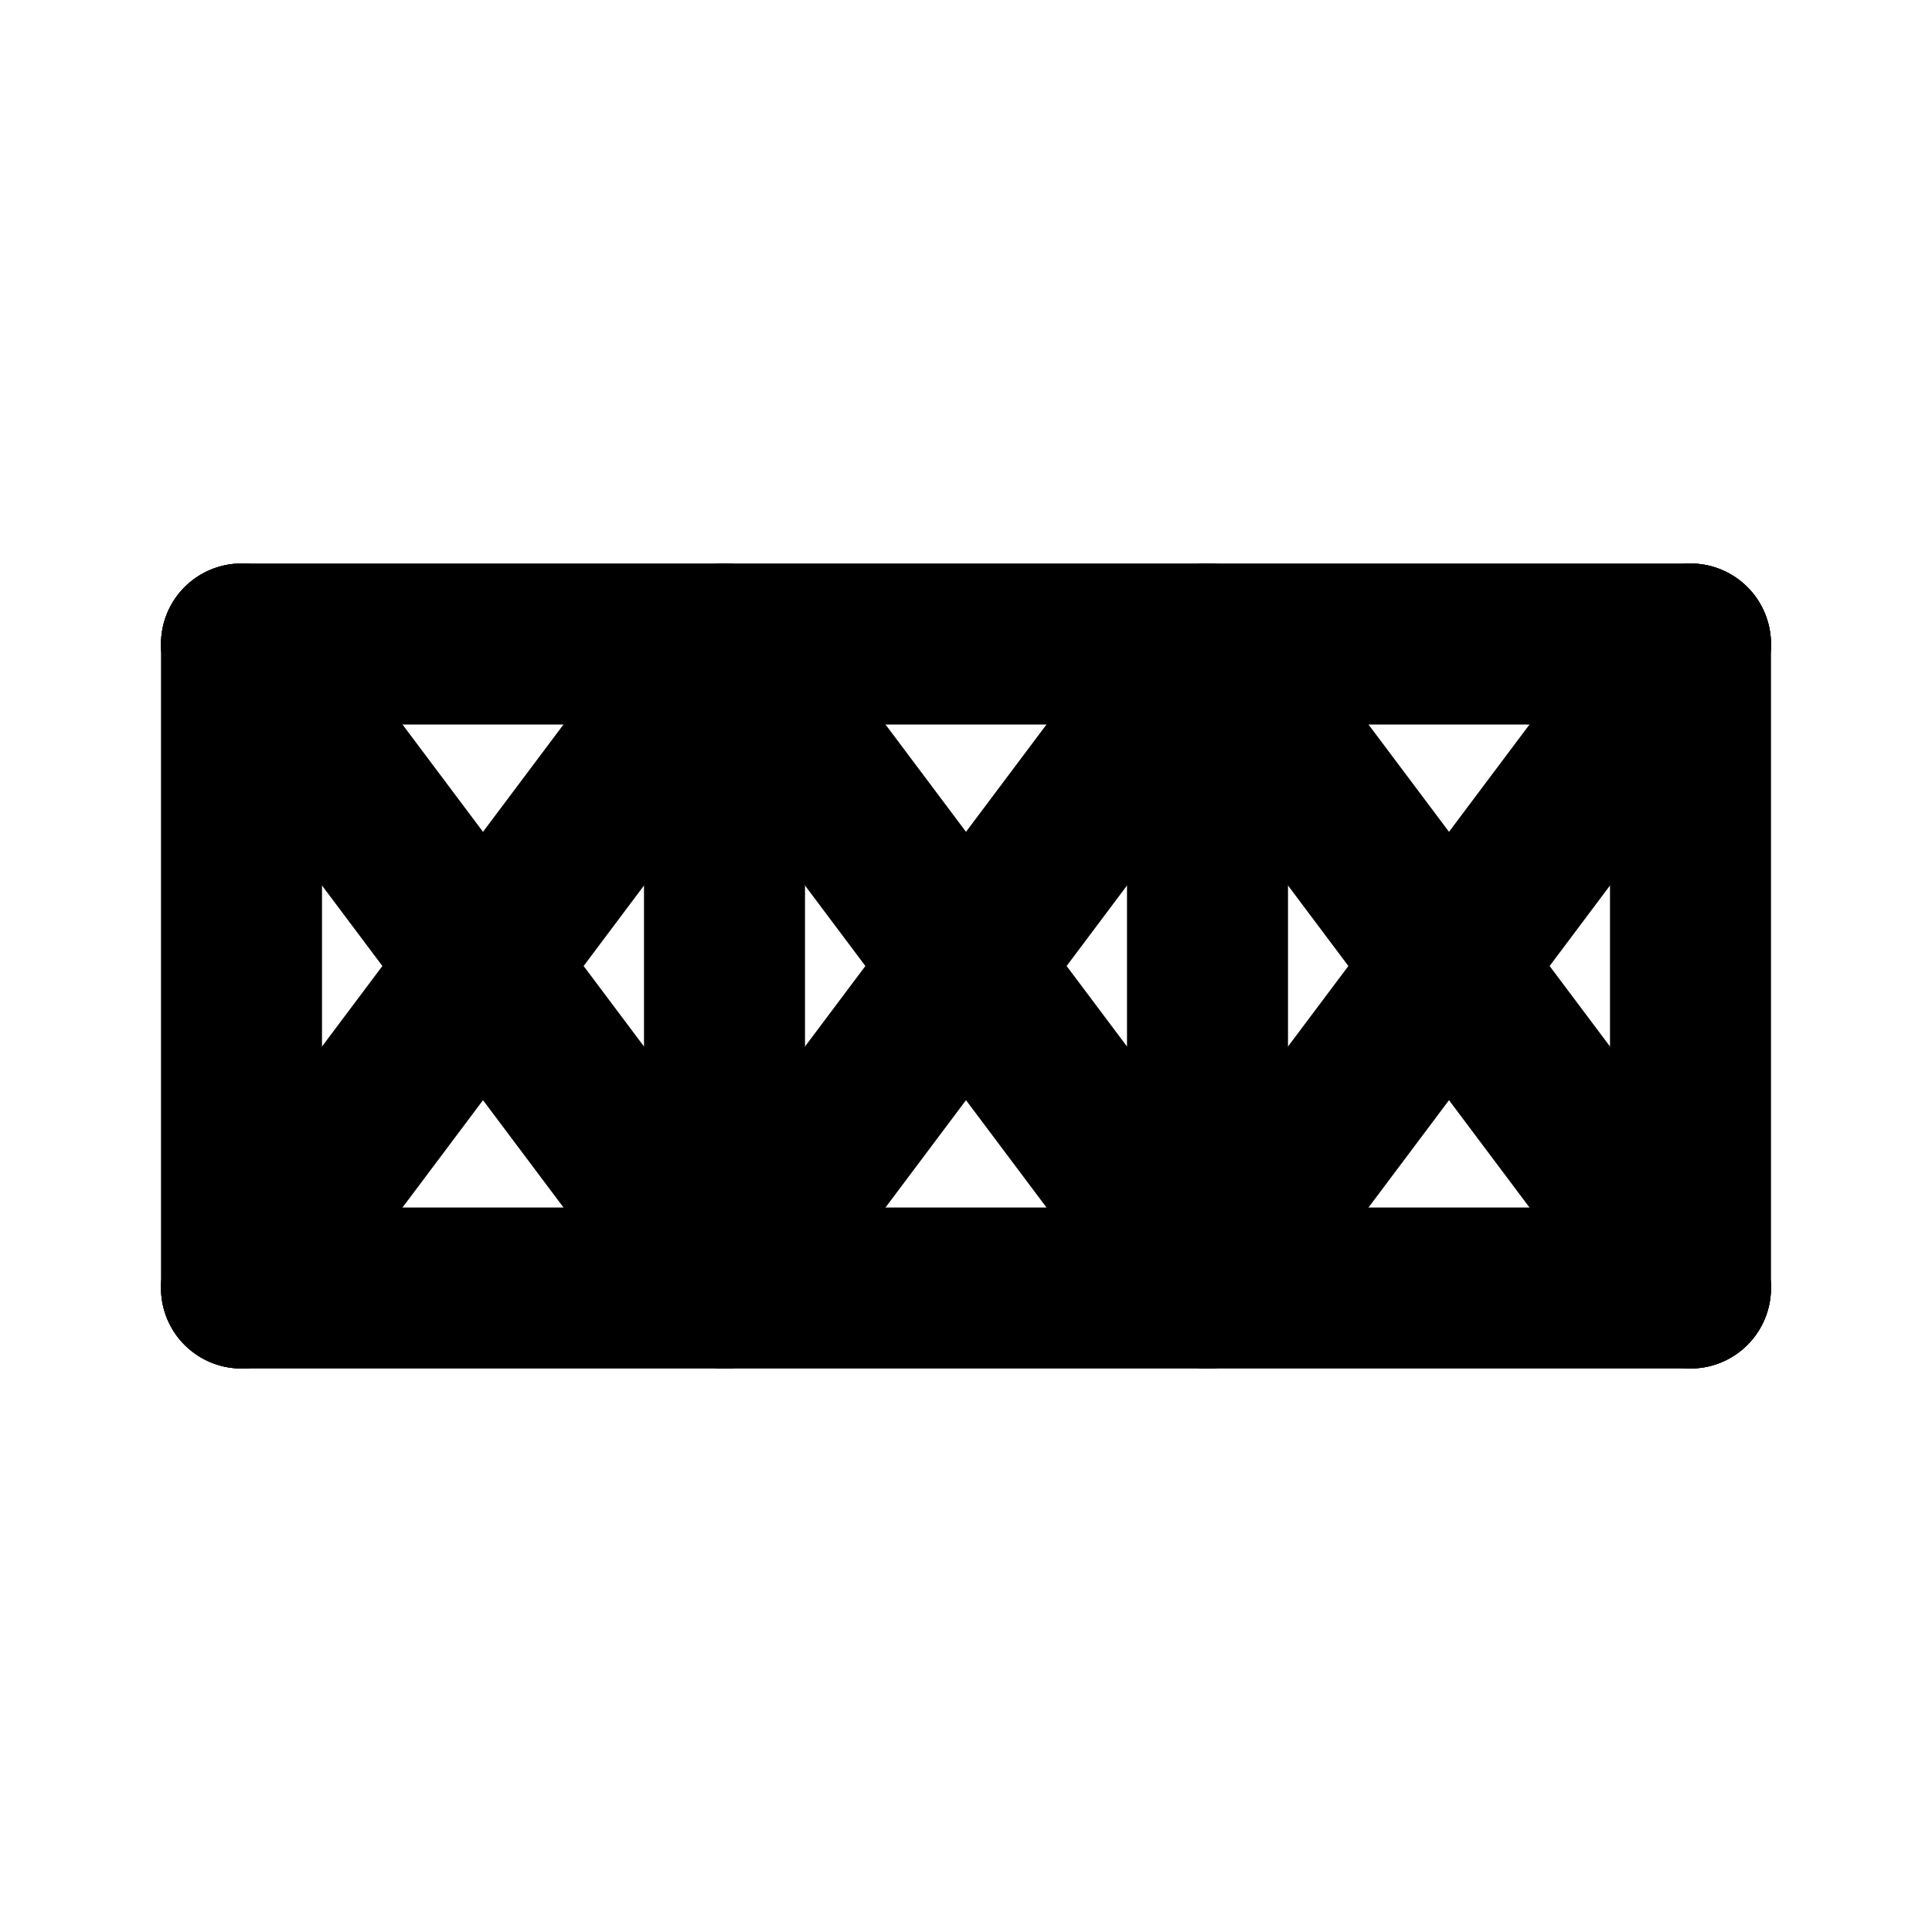
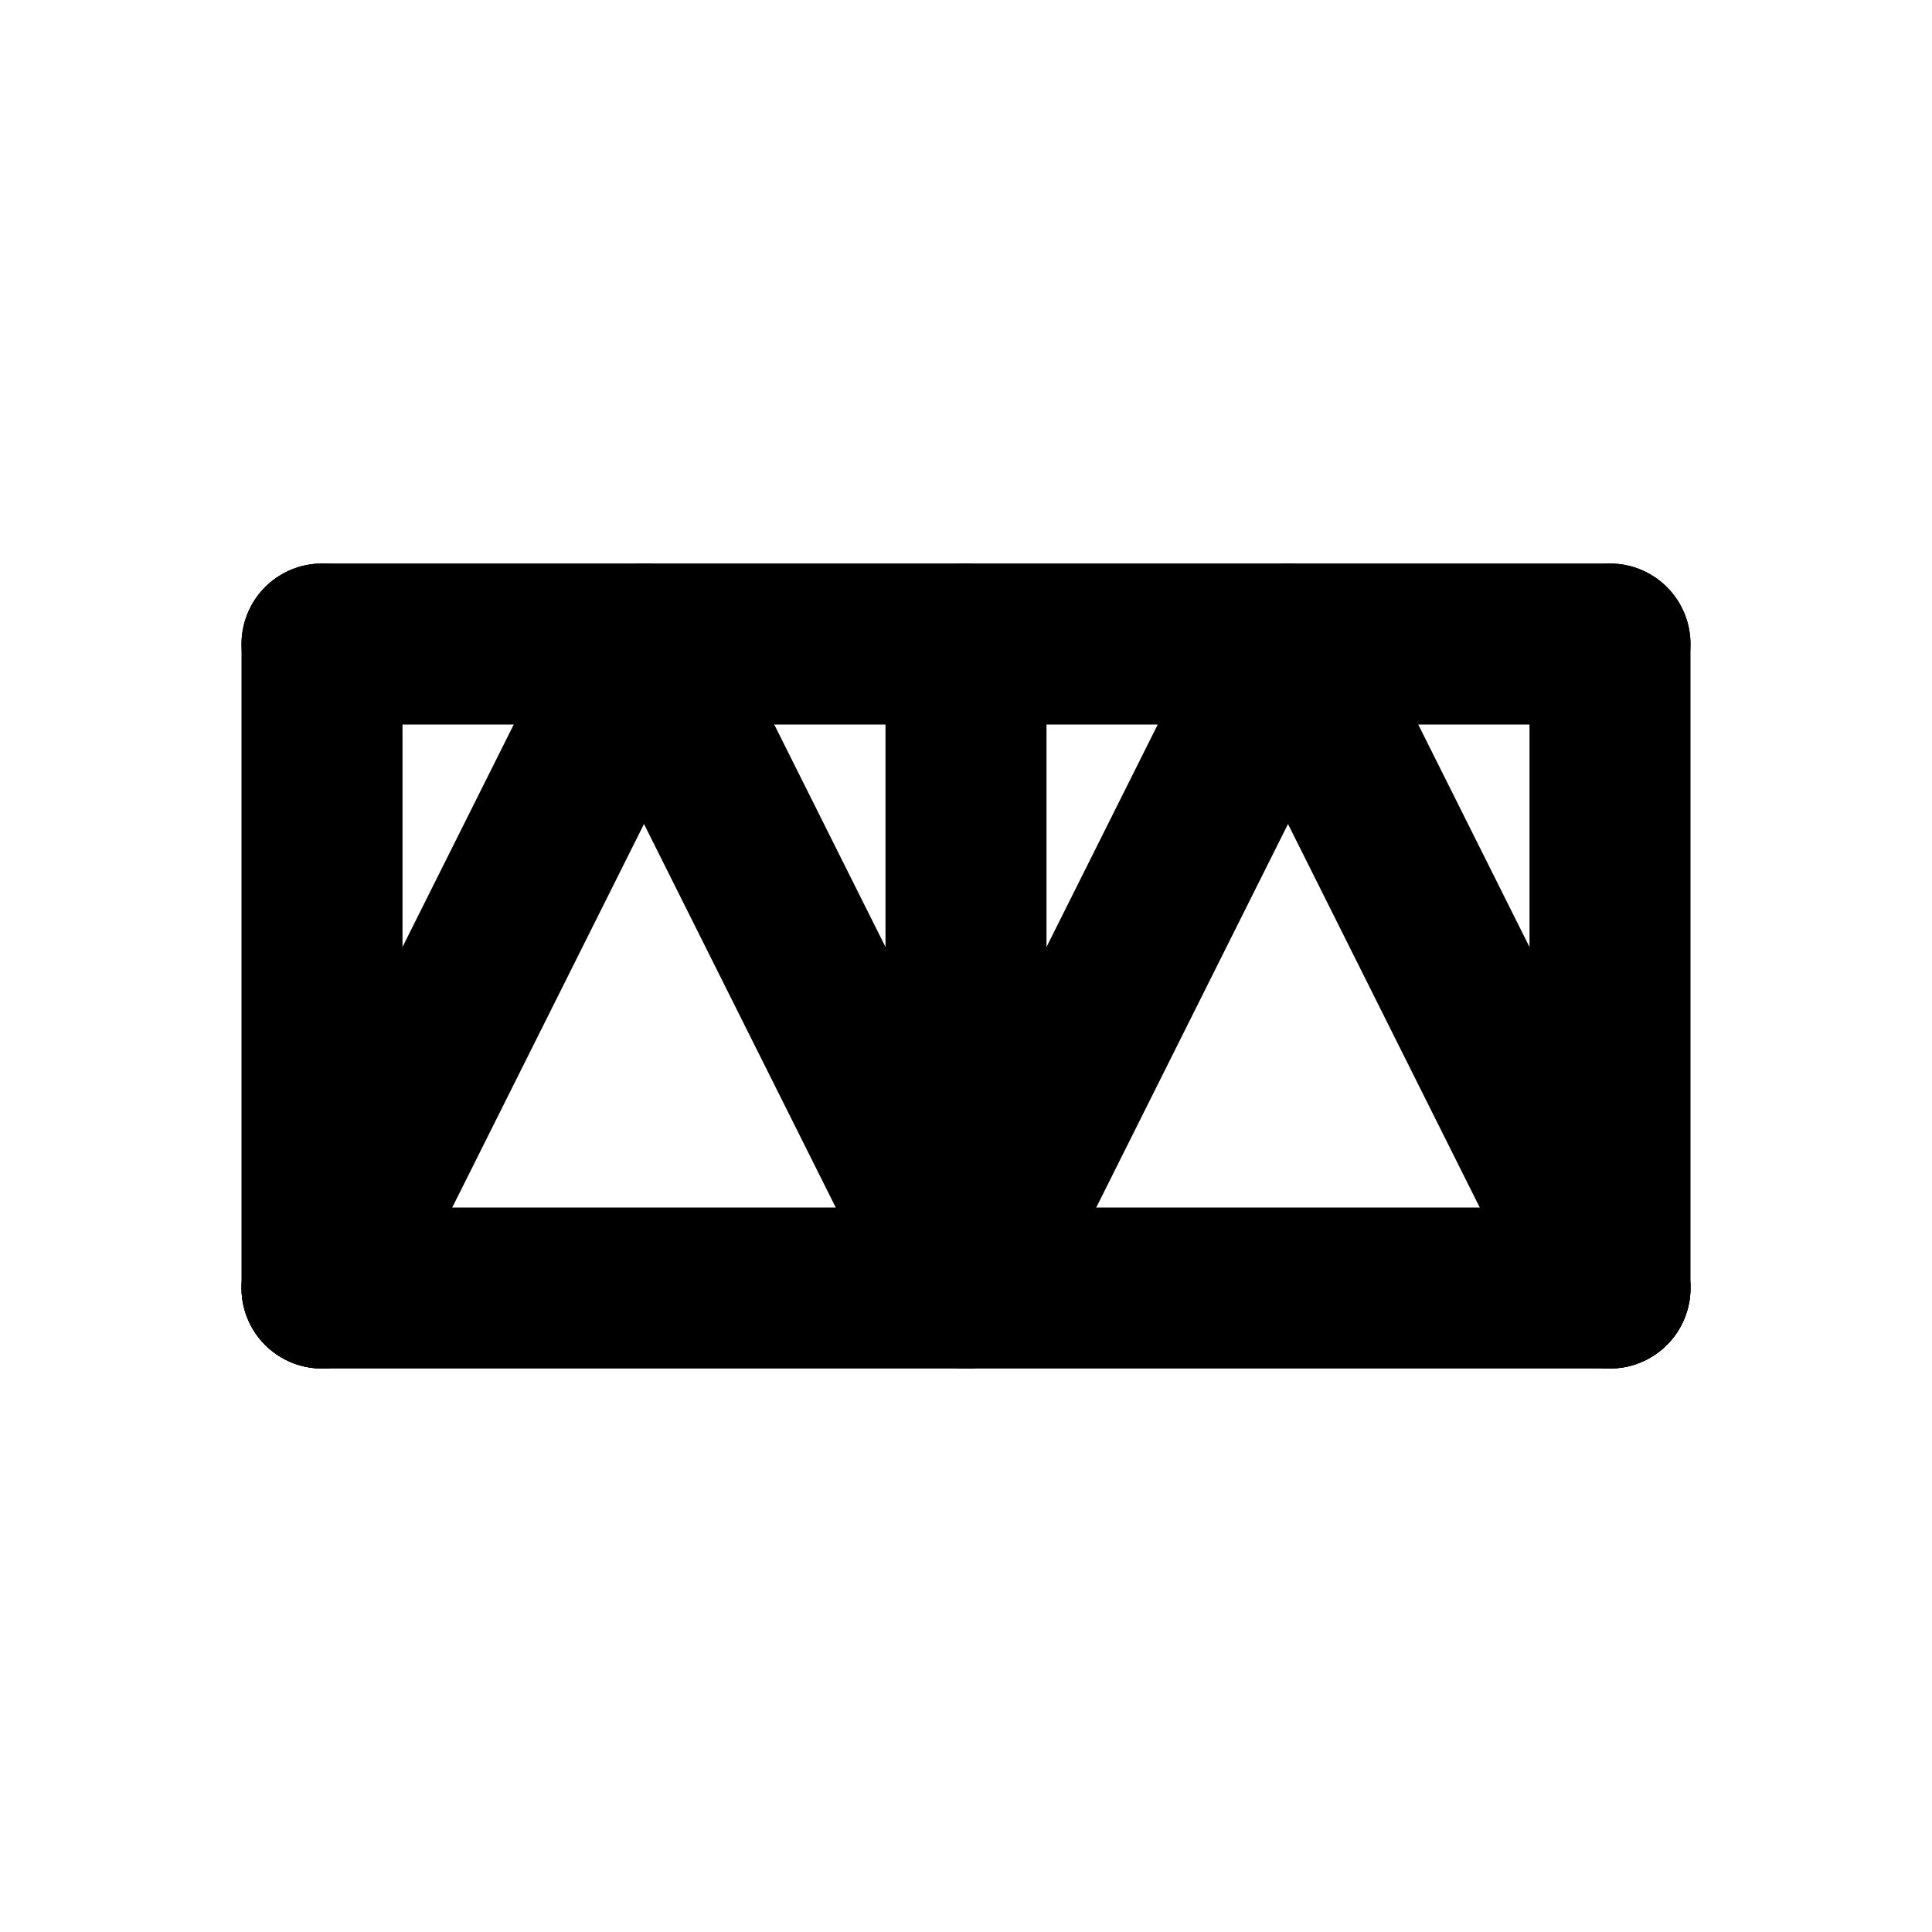
- <svg xmlns="http://www.w3.org/2000/svg" width="24" height="24" viewBox="0 0 24 24" fill="none" stroke="currentColor" stroke-width="2" stroke-linecap="round" stroke-linejoin="round" class="lucide lucide-truss">
-   <path d="M3 8h18M3 16h18" />
-   <path d="M3 8v8M21 8v8" />
-   <path d="M9 8v8M15 8v8" />
-   <path d="M3 8l6 8M3 16l6-8" />
-   <path d="M9 8l6 8M9 16l6-8" />
-   <path d="M15 8l6 8M15 16l6-8" />
+ <svg xmlns="http://www.w3.org/2000/svg" width="24" height="24" viewBox="0 0 24 24" fill="none" stroke="currentColor" stroke-width="2" stroke-linecap="round" stroke-linejoin="round" class="lucide lucide-truss-v-2bay">
+   <path d="M4 8h16M4 16h16" />
+   <path d="M4 8v8M20 8v8M12 8v8" />
+   <path d="M4 16l4-8M12 16l-4-8" />
+   <path d="M12 16l4-8M20 16l-4-8" />
</svg>
